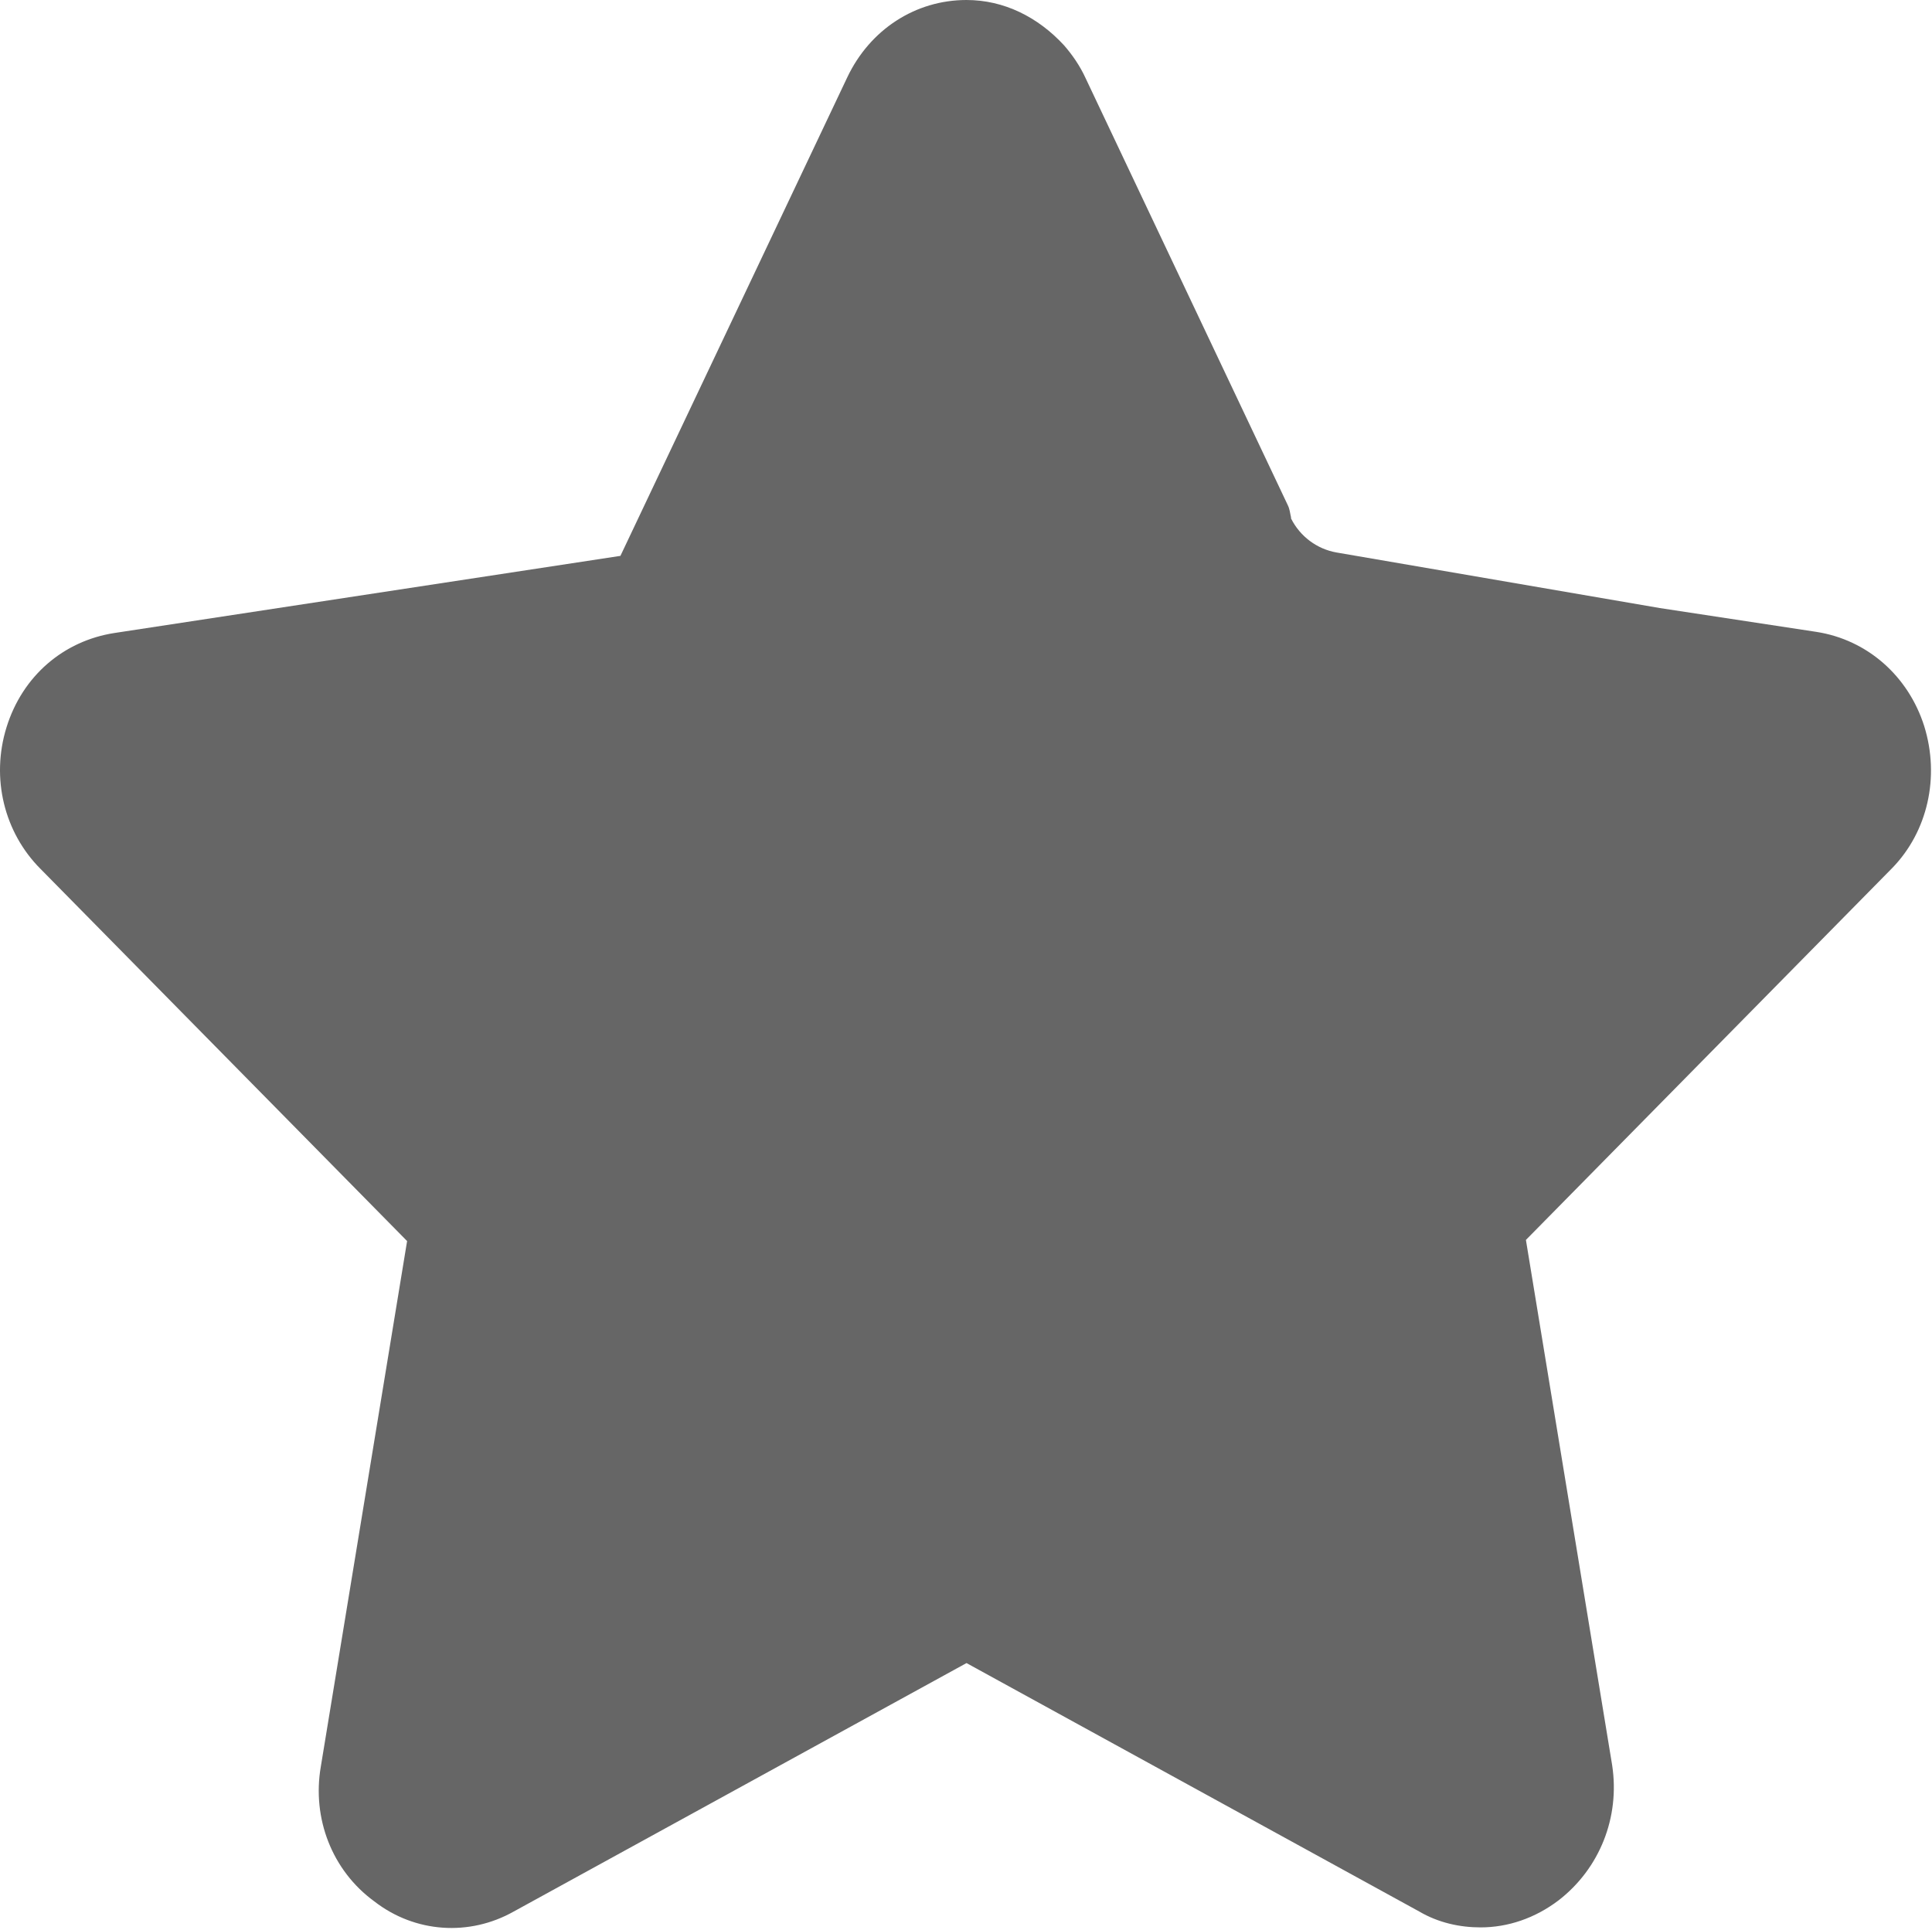
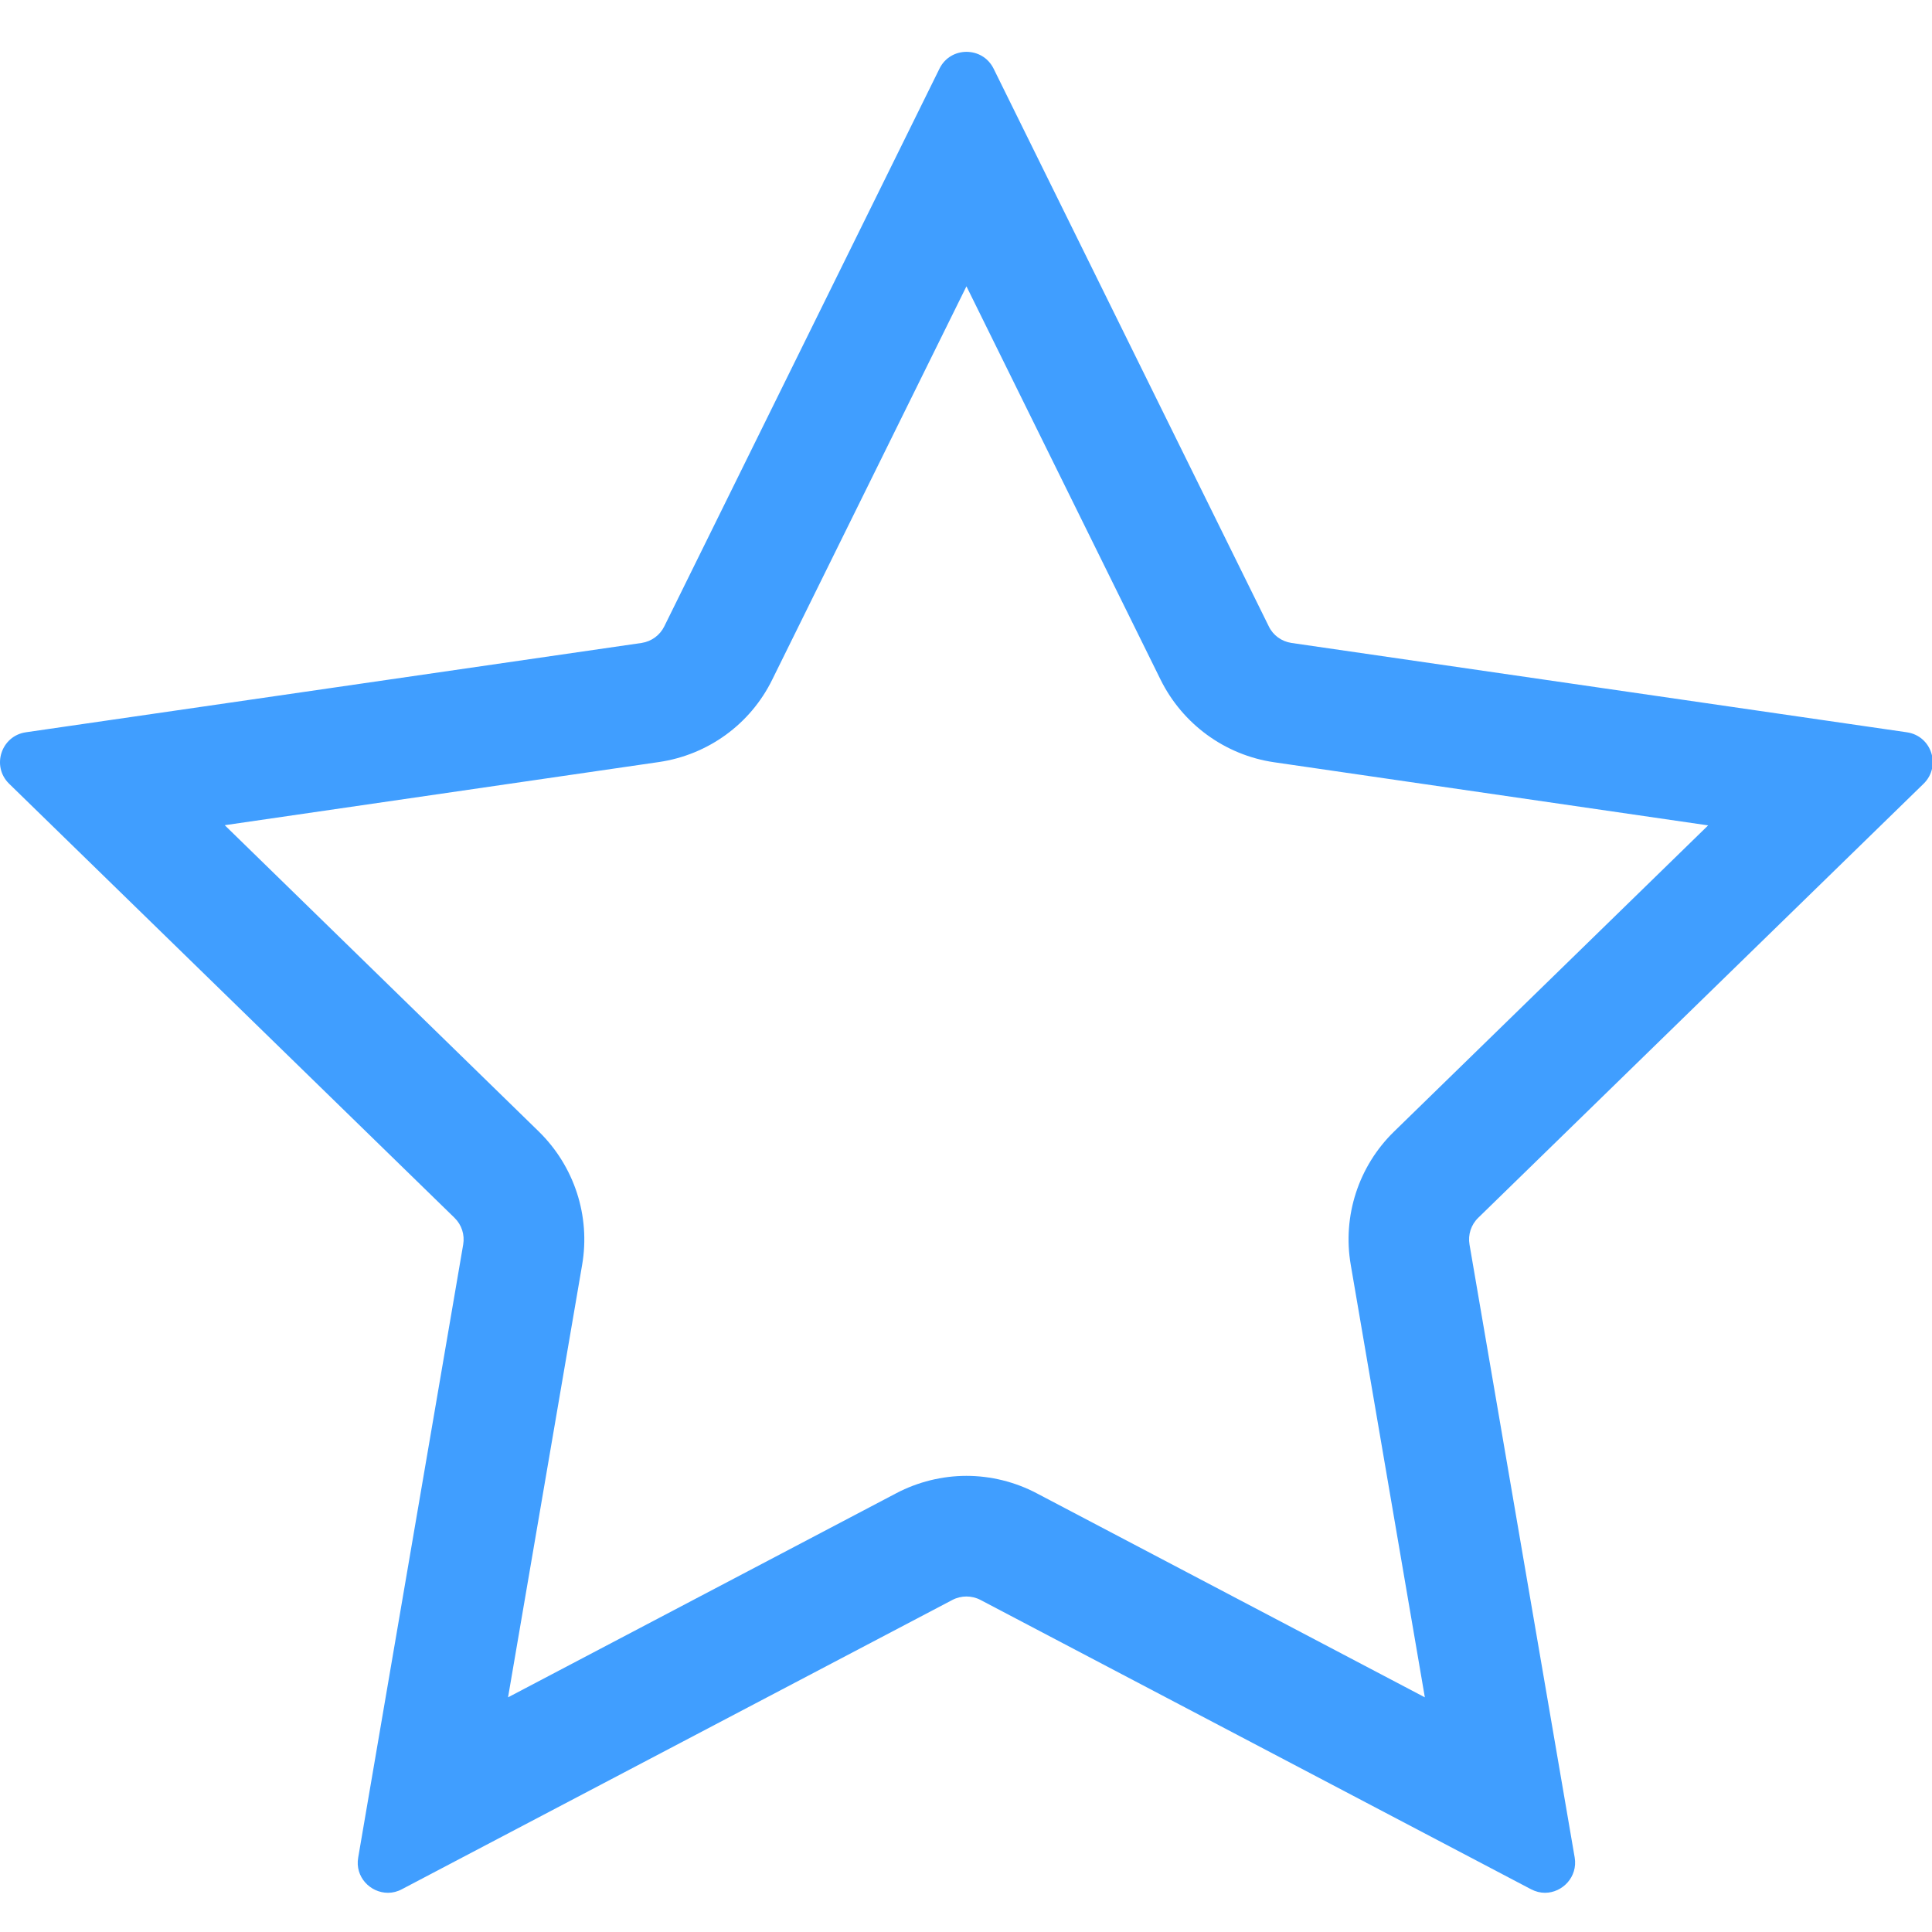
- <svg xmlns="http://www.w3.org/2000/svg" t="1710981955257" class="icon" viewBox="0 0 1025 1024" version="1.1" p-id="4978" width="200.195" height="200">
-   <path d="M1020.856 385.279c-8.428-26.488-30.1-45.752-57.19-49.966l-83.076-12.642-171.57-29.498c-10.234-1.806-19.264-8.428-24.08-18.06l0-0.602c-0.602-2.408-0.602-4.214-1.806-6.622L575.979 41.538c-3.01-6.622-7.224-12.642-11.438-17.458l0 0 0 0C550.695 9.03 532.635 0 512.769 0c-27.09 0-51.17 15.652-63.21 40.936L329.159 294.979 60.668 335.915c-27.09 4.214-48.762 22.876-57.19 49.966-8.428 27.09-1.204 55.986 18.06 75.25l194.446 197.456-45.752 278.725c-4.816 27.692 6.02 55.384 28.294 71.638 21.672 16.856 50.568 18.662 74.046 5.418l240.198-131.838 240.198 131.838c10.234 6.02 21.672 8.428 32.508 8.428 14.448 0 28.896-4.816 41.538-14.448 21.672-16.856 32.508-43.946 28.294-71.638l-45.752-278.725 194.446-197.456C1022.662 441.265 1029.284 412.369 1020.856 385.279z" p-id="4979" fill="#666666" />
+ <svg xmlns="http://www.w3.org/2000/svg" t="1711005105376" class="icon" viewBox="0 0 1025 1024" version="1.1" p-id="4654" width="200" height="200">
+   <path d="M512.736 151.4l103 208.7c11.7 23.6 34.2 40 60.2 43.8l230.3 33.5-166.6 162.4c-18.9 18.4-27.5 44.9-23 70.8L755.936 900l-206-108.3c-11.4-6-24.3-9.2-37.2-9.2-12.9 0-25.8 3.2-37.2 9.2L269.536 900l39.3-229.4c4.5-26-4.2-52.4-23-70.8L119.236 437.3l230.3-33.5c26.1-3.8 48.6-20.1 60.2-43.8l103-208.6M512.736 27c-5.7 0-11.4 3-14.3 8.9l-146 295.9c-2.3 4.7-6.8 8-12 8.8L13.736 388c-13.1 1.9-18.4 18-8.9 27.3l236.3 230.3c3.8 3.7 5.5 9 4.6 14.2L190.036 985c-1.8 10.3 6.4 18.7 15.8 18.7 2.5 0 5-0.6 7.4-1.9l292.1-153.5c2.3-1.2 4.9-1.8 7.4-1.8s5.1 0.6 7.4 1.8l292.1 153.5c2.5 1.3 5 1.9 7.4 1.9 9.3 0 17.5-8.4 15.8-18.7l-55.8-325.2c-0.9-5.2 0.8-10.5 4.6-14.2l236.3-230.3c9.5-9.3 4.3-25.4-8.9-27.3l-326.5-47.4c-5.2-0.8-9.7-4-12-8.8l-146-295.9c-3-6-8.7-8.9-14.4-8.9z" p-id="4655" fill="#409eff" />
</svg>
